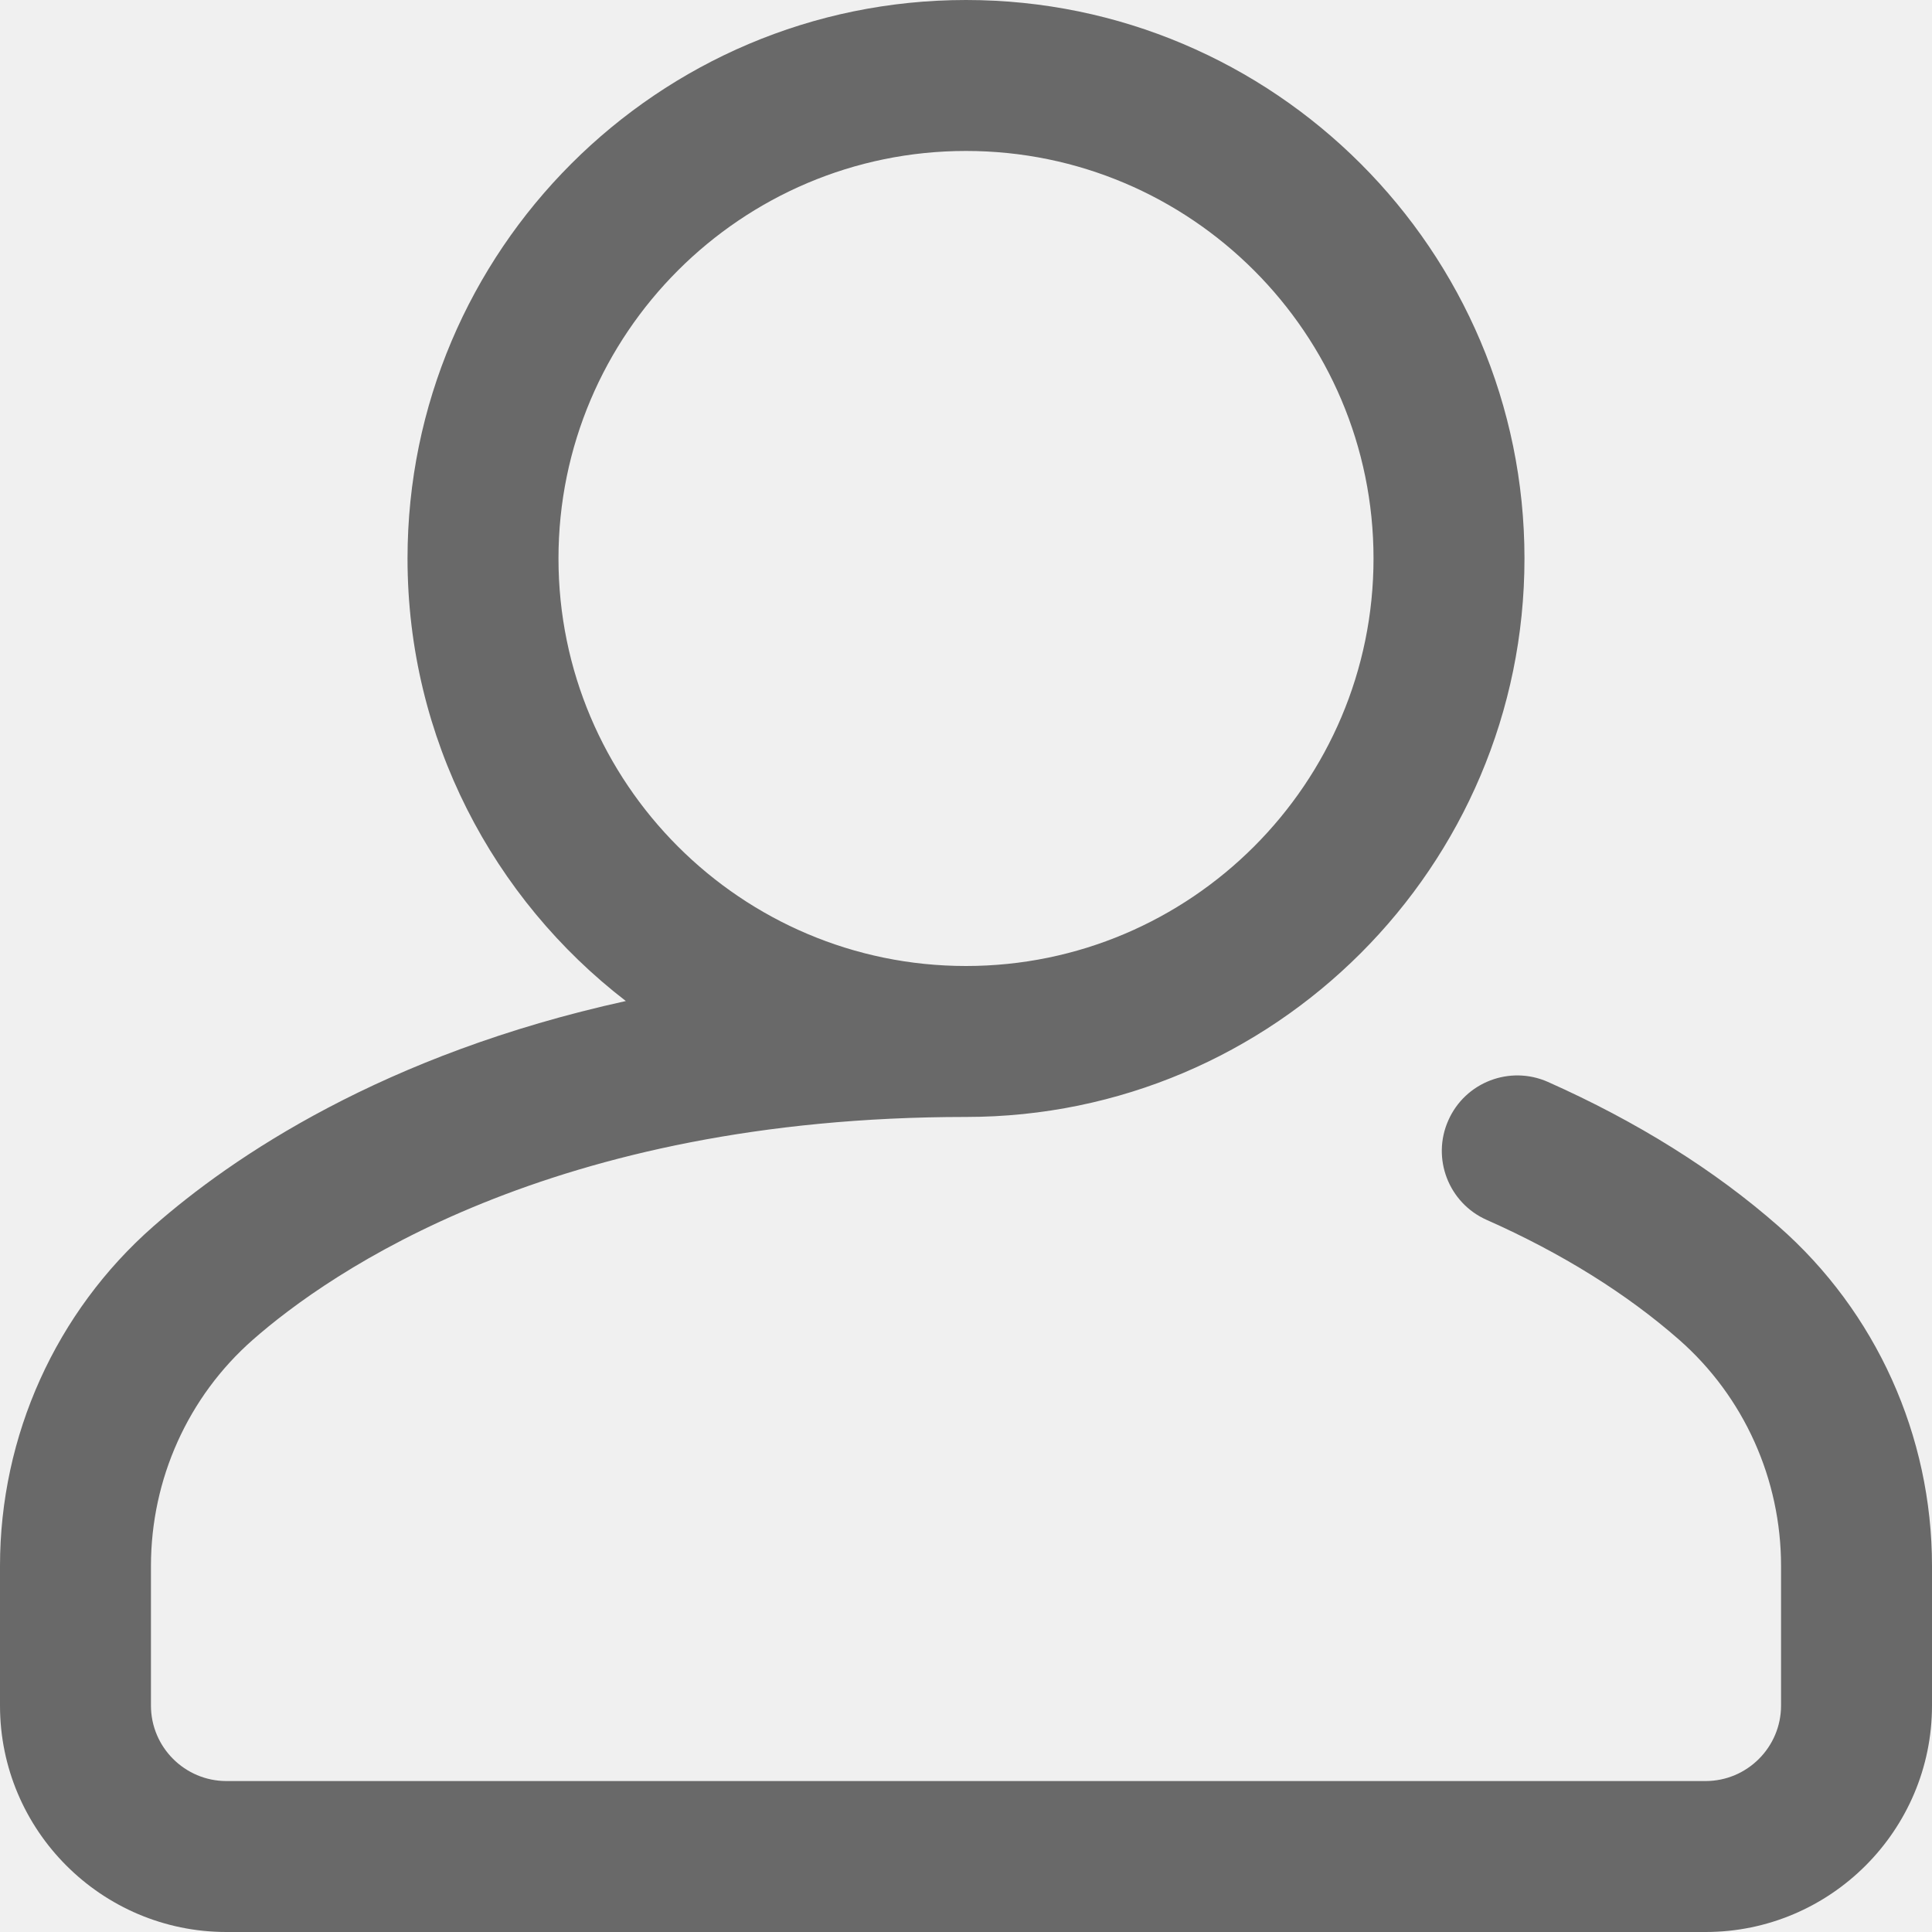
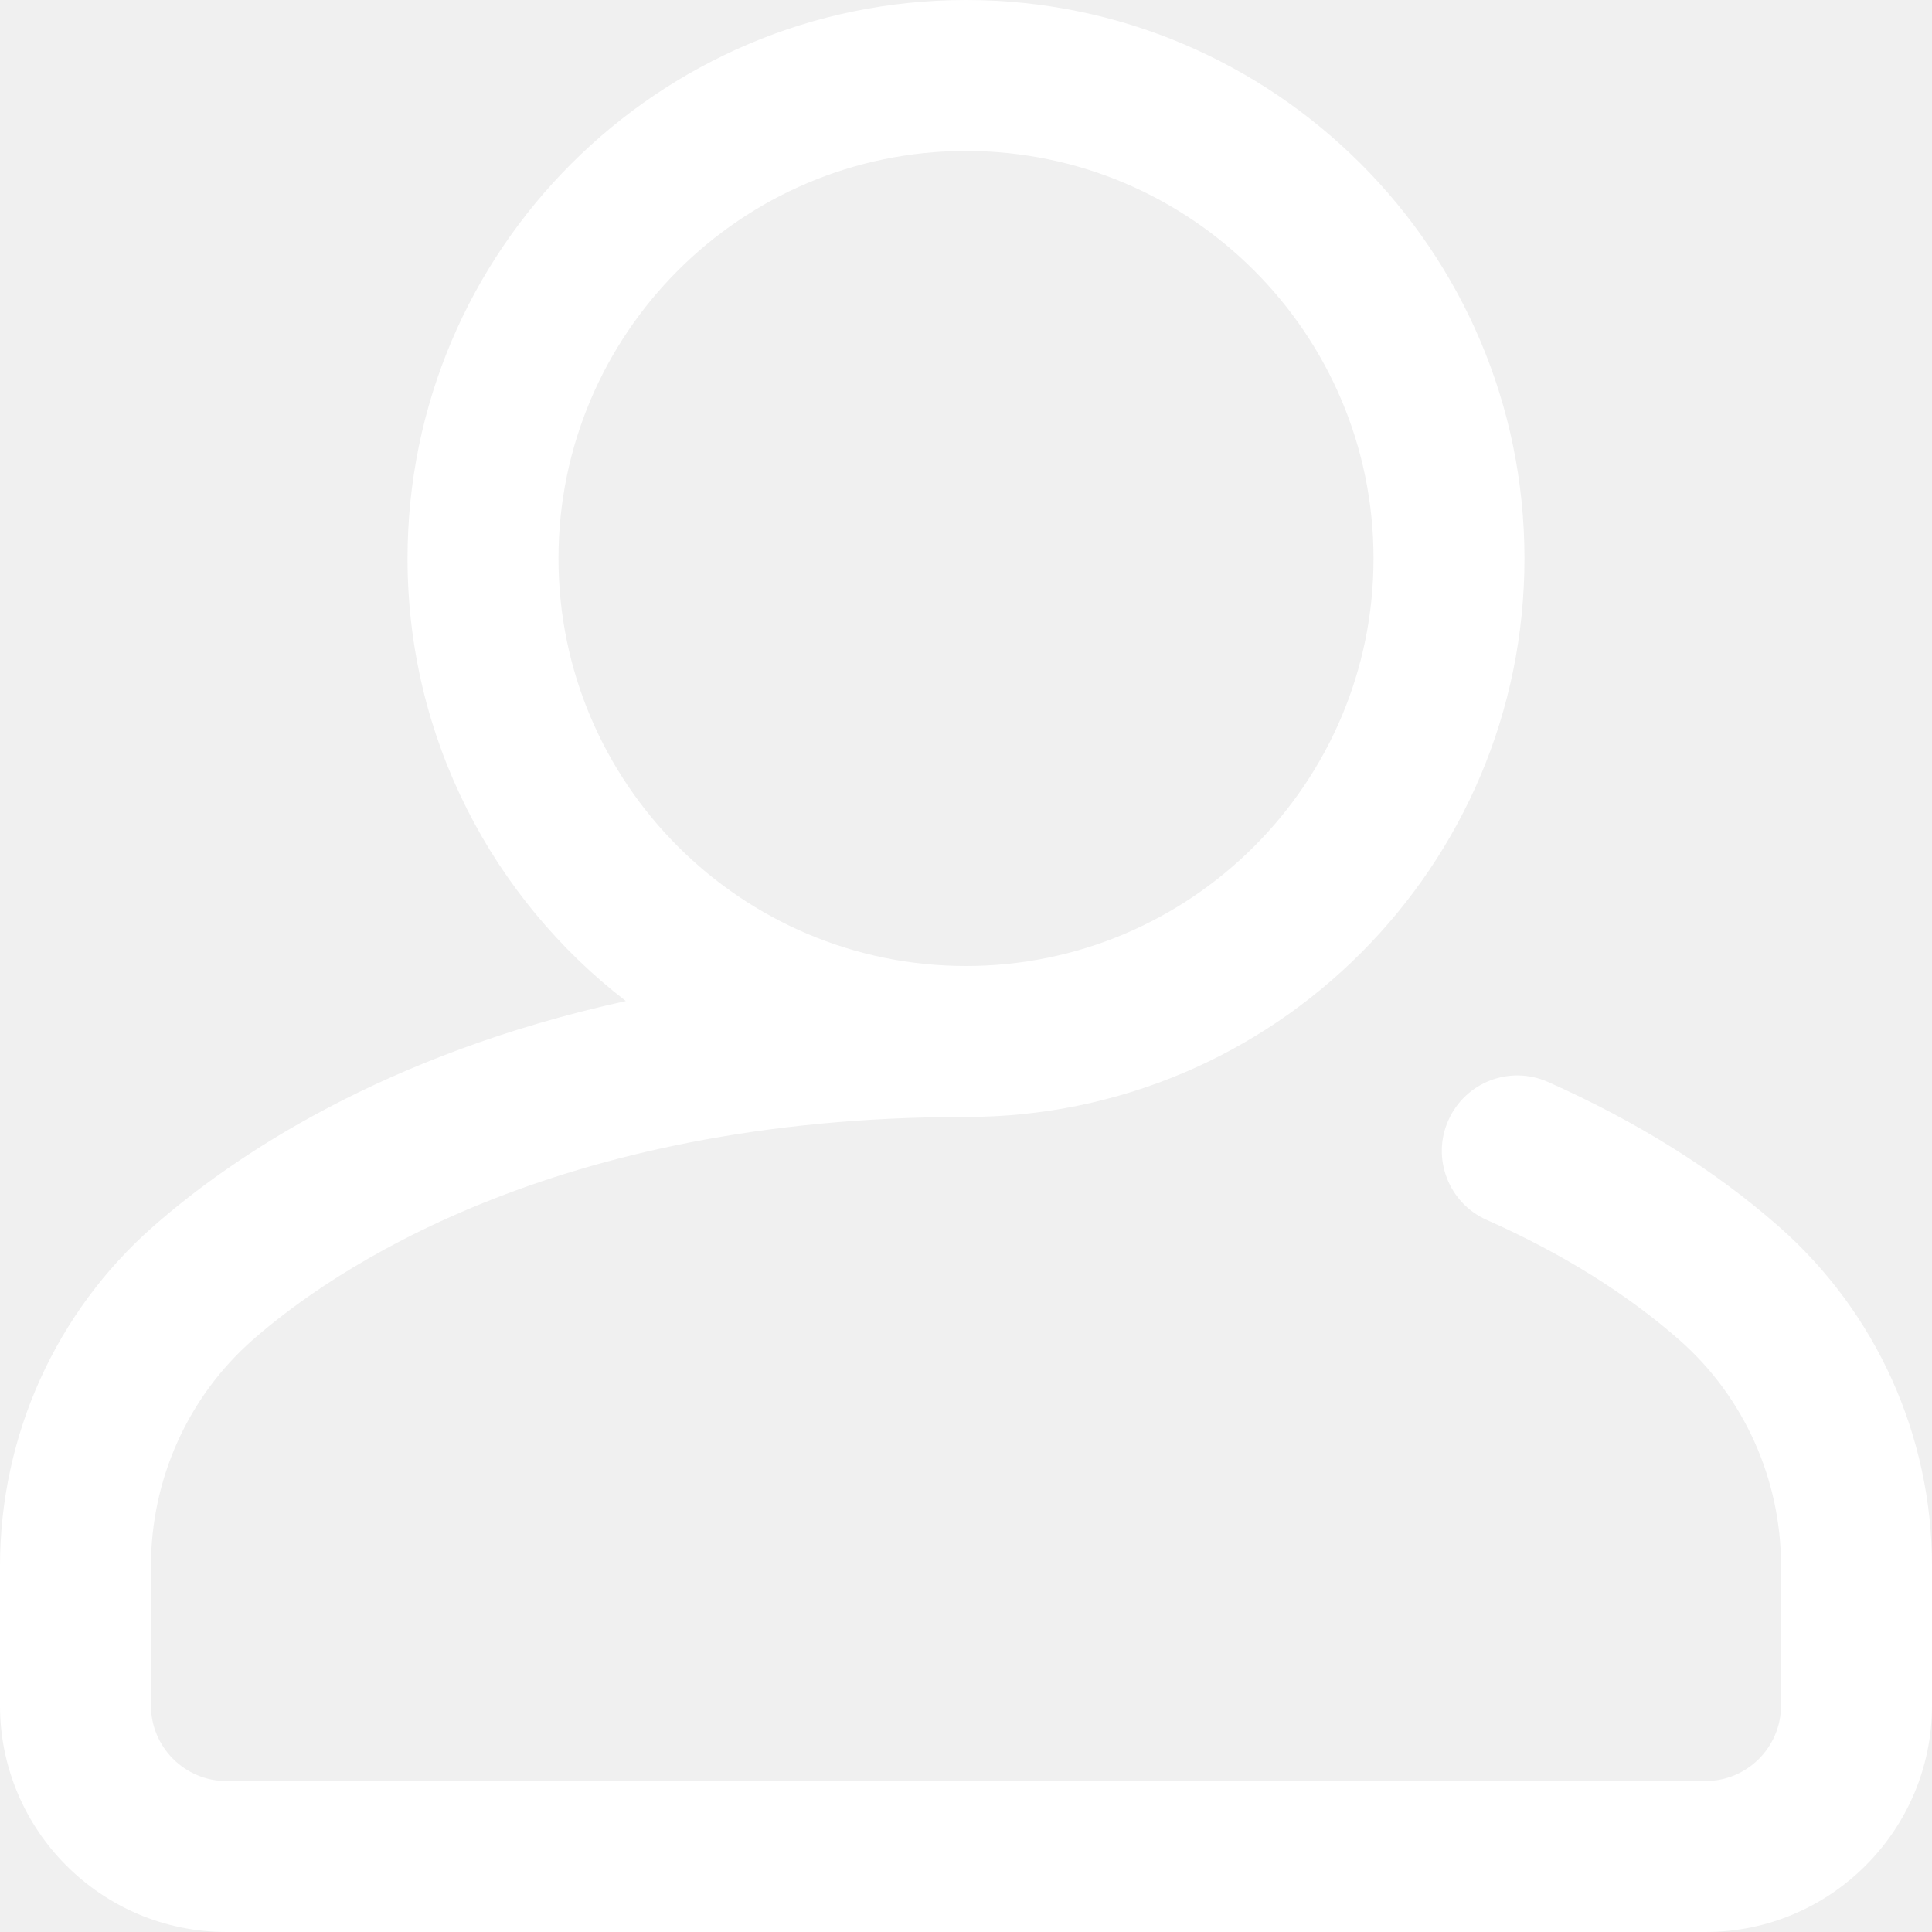
- <svg xmlns="http://www.w3.org/2000/svg" width="15" height="15" viewBox="0 0 15 15" fill="none">
-   <path d="M13.81 9.522C13.313 9.085 12.71 8.708 12.018 8.4C11.722 8.269 11.376 8.402 11.245 8.698C11.113 8.993 11.247 9.34 11.542 9.471C12.126 9.73 12.629 10.044 13.037 10.402C13.54 10.844 13.828 11.484 13.828 12.158V13.242C13.828 13.565 13.565 13.828 13.242 13.828H1.758C1.435 13.828 1.172 13.565 1.172 13.242V12.158C1.172 11.484 1.46 10.844 1.963 10.402C2.555 9.882 4.28 8.672 7.5 8.672C9.891 8.672 11.836 6.727 11.836 4.336C11.836 1.945 9.891 0 7.5 0C5.109 0 3.164 1.945 3.164 4.336C3.164 5.734 3.829 6.979 4.859 7.772C2.974 8.186 1.802 8.984 1.19 9.522C0.434 10.186 0 11.147 0 12.158V13.242C0 14.211 0.788 15 1.758 15H13.242C14.211 15 15 14.211 15 13.242V12.158C15 11.147 14.566 10.186 13.81 9.522ZM4.336 4.336C4.336 2.591 5.755 1.172 7.5 1.172C9.245 1.172 10.664 2.591 10.664 4.336C10.664 6.081 9.245 7.5 7.5 7.5C5.755 7.5 4.336 6.081 4.336 4.336Z" fill="#696969" />
+ <svg xmlns="http://www.w3.org/2000/svg" width="20" height="20" viewBox="0 0 15 15" fill="none">
+   <path d="M13.81 9.522C13.313 9.085 12.71 8.708 12.018 8.4C11.722 8.269 11.376 8.402 11.245 8.698C11.113 8.993 11.247 9.34 11.542 9.471C12.126 9.73 12.629 10.044 13.037 10.402C13.54 10.844 13.828 11.484 13.828 12.158V13.242C13.828 13.565 13.565 13.828 13.242 13.828H1.758C1.435 13.828 1.172 13.565 1.172 13.242V12.158C1.172 11.484 1.46 10.844 1.963 10.402C2.555 9.882 4.28 8.672 7.5 8.672C9.891 8.672 11.836 6.727 11.836 4.336C11.836 1.945 9.891 0 7.5 0C5.109 0 3.164 1.945 3.164 4.336C3.164 5.734 3.829 6.979 4.859 7.772C2.974 8.186 1.802 8.984 1.19 9.522C0.434 10.186 0 11.147 0 12.158V13.242C0 14.211 0.788 15 1.758 15H13.242C14.211 15 15 14.211 15 13.242V12.158C15 11.147 14.566 10.186 13.81 9.522ZM4.336 4.336C4.336 2.591 5.755 1.172 7.5 1.172C9.245 1.172 10.664 2.591 10.664 4.336C10.664 6.081 9.245 7.5 7.5 7.5C5.755 7.5 4.336 6.081 4.336 4.336Z" fill="#fff" />
</svg>
